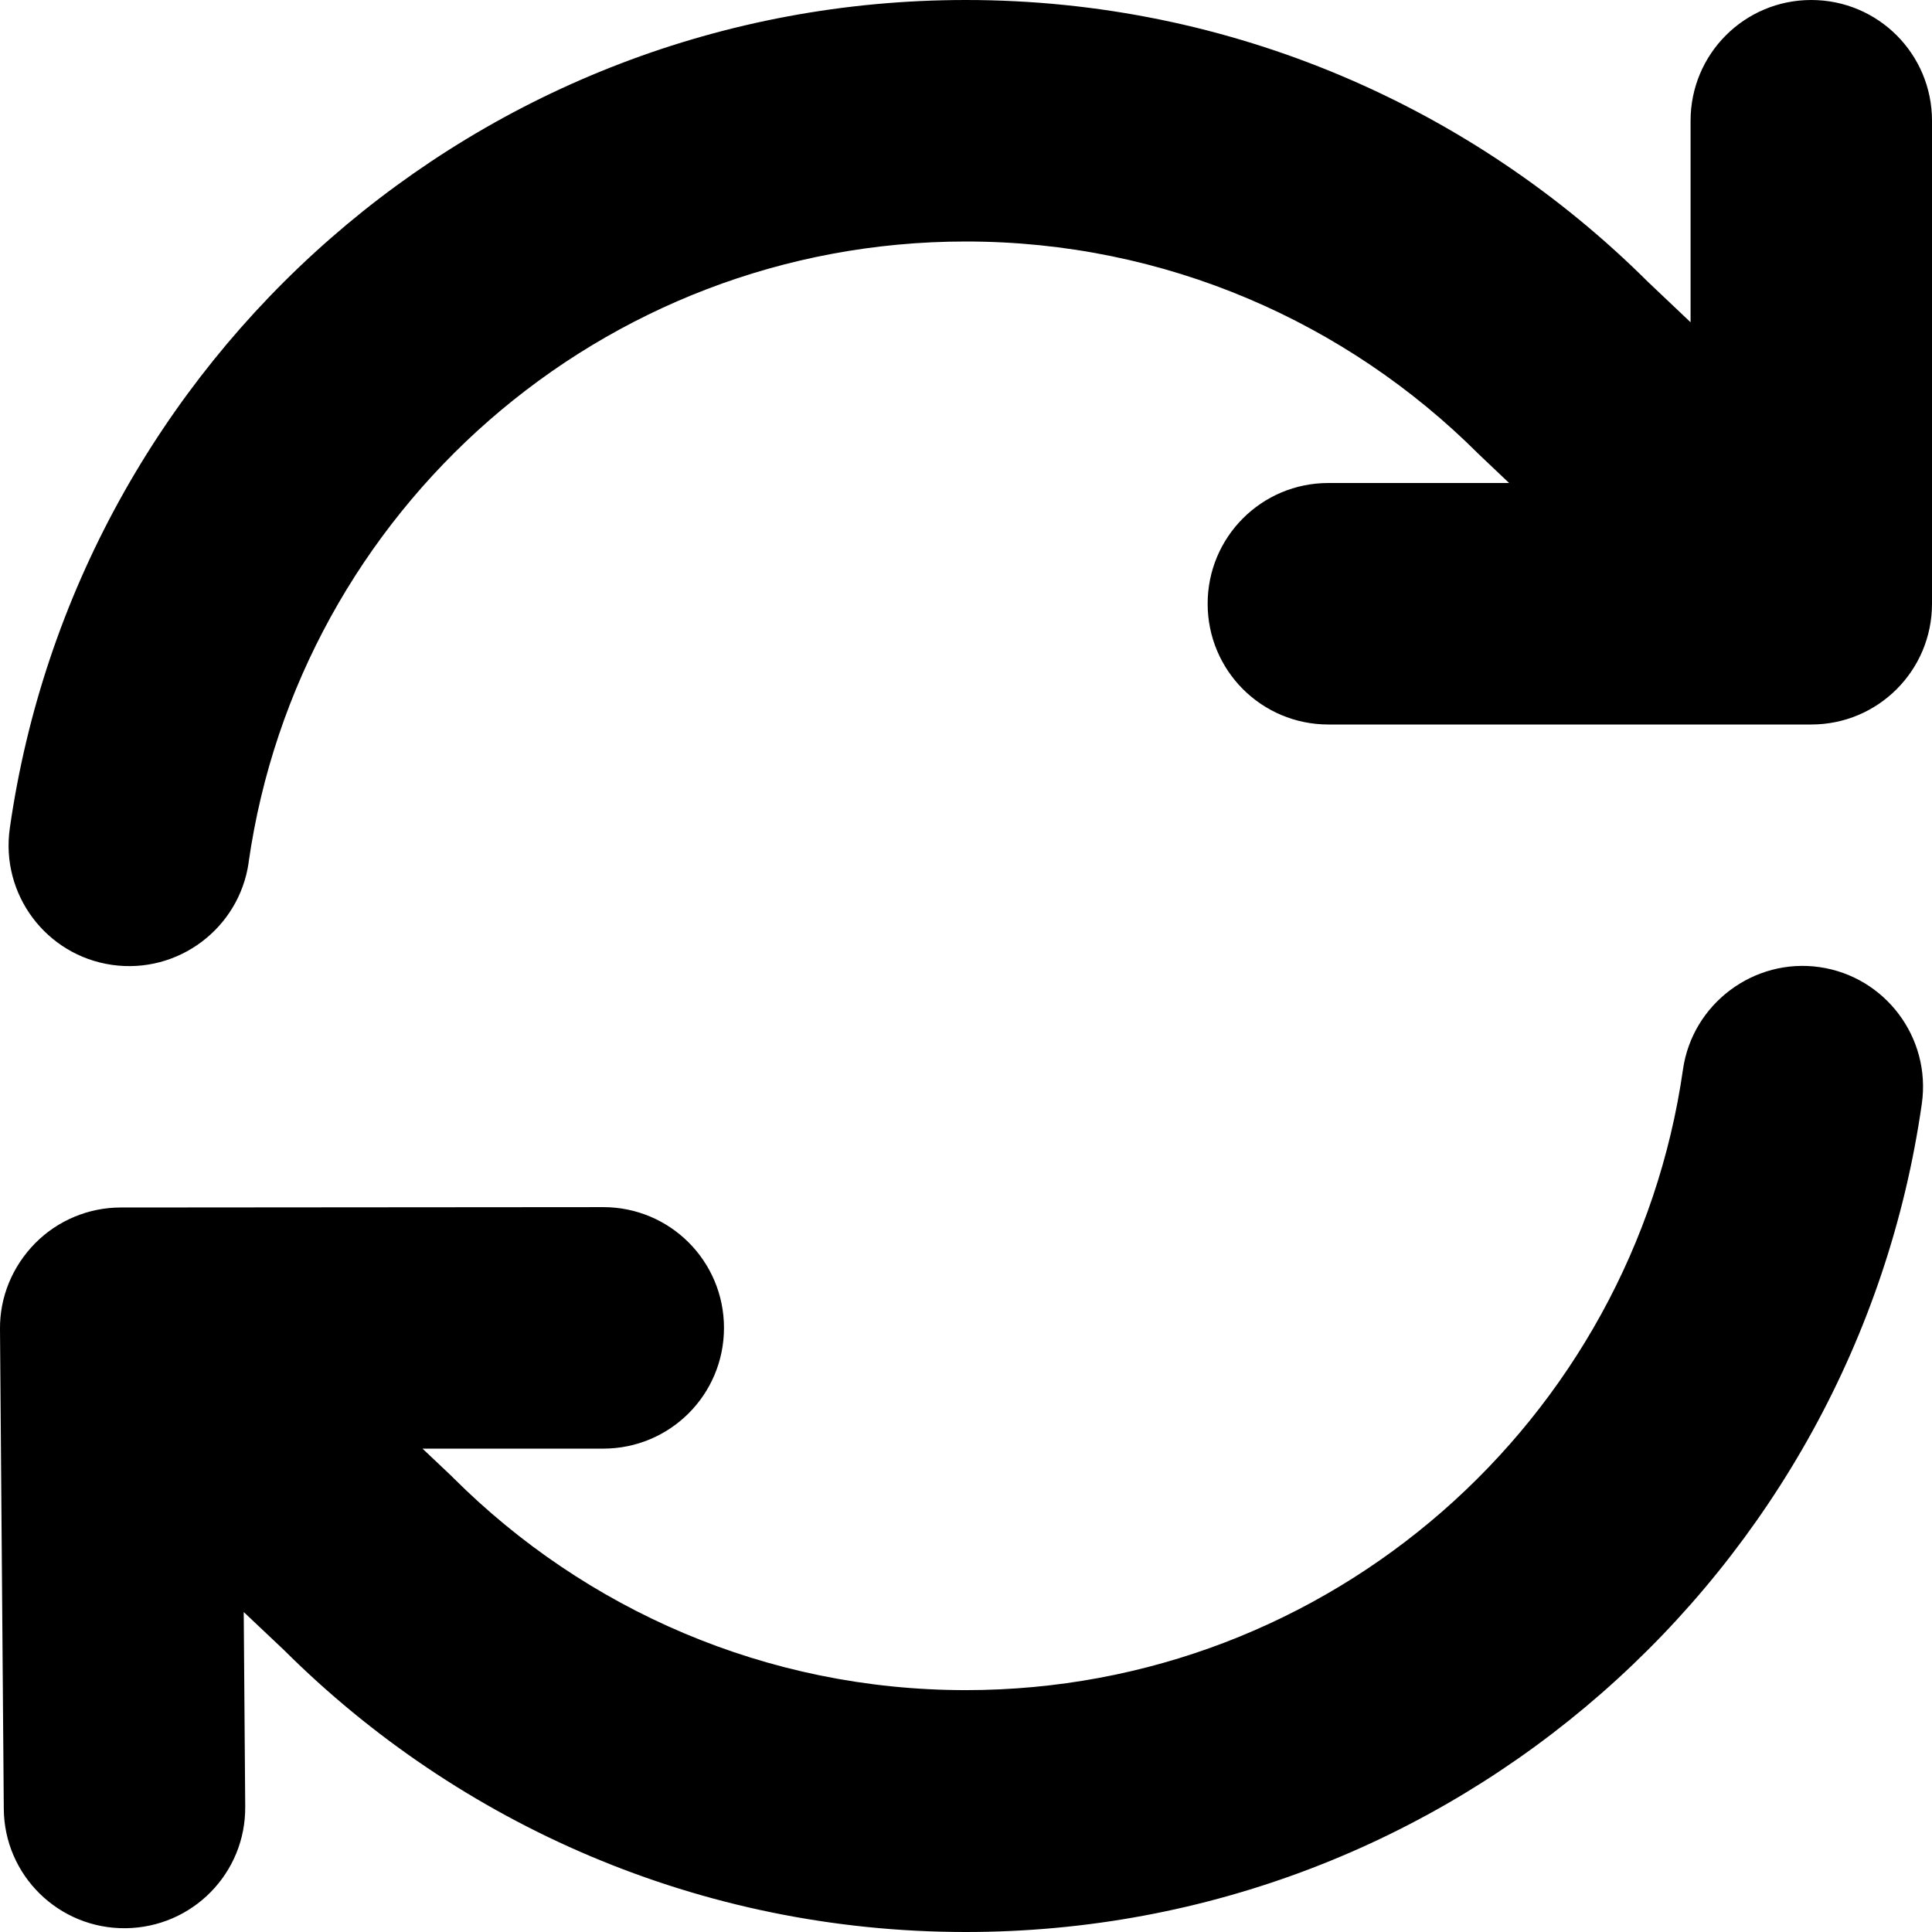
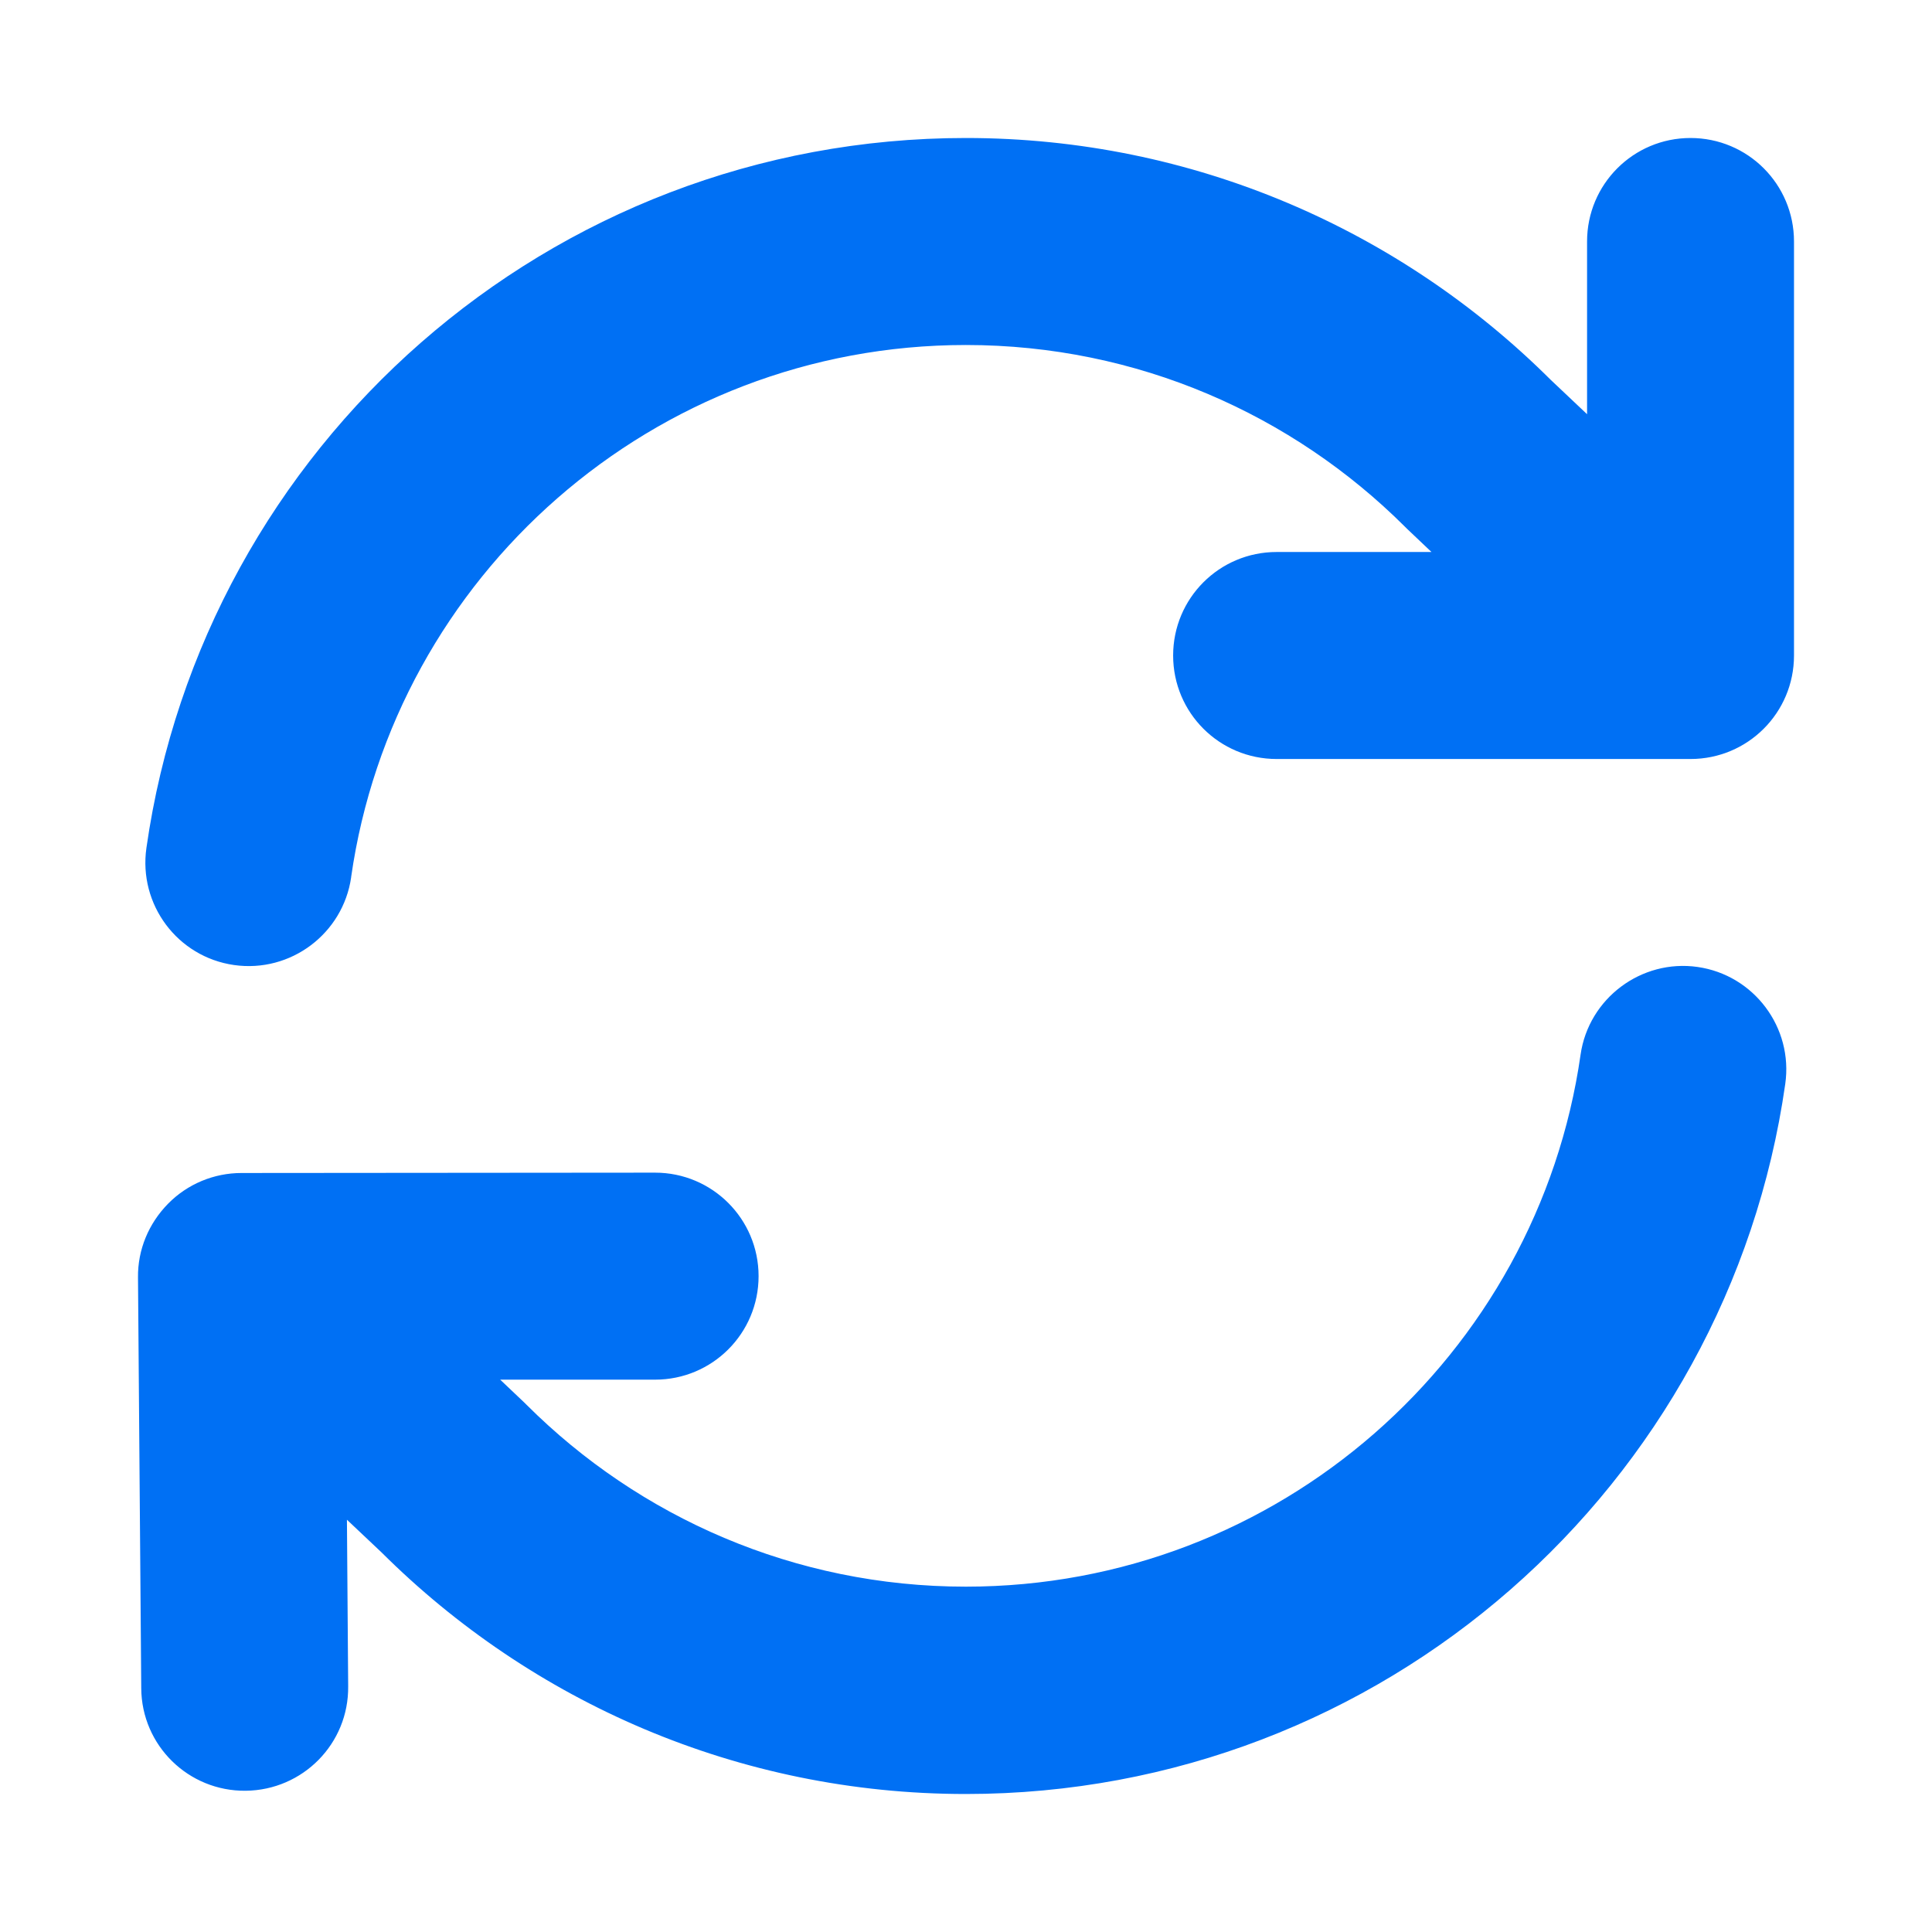
- <svg xmlns="http://www.w3.org/2000/svg" width="26" height="26" viewBox="0 0 26 26" fill="none">
-   <path d="M3.346 11.604C4.021 6.881 8.088 3.25 12.998 3.25C15.688 3.25 18.125 4.342 19.892 6.104L19.923 6.134L20.309 6.5H17.877C16.978 6.5 16.252 7.226 16.252 8.125C16.252 9.024 16.978 9.75 17.877 9.75H24.375C25.274 9.75 26 9.024 26 8.125V1.625C26 0.726 25.274 0 24.375 0C23.477 0 22.751 0.726 22.751 1.625V4.337L22.177 3.793C19.826 1.452 16.577 0 12.998 0C6.448 0 1.031 4.845 0.132 11.146C0.005 12.035 0.62 12.858 1.508 12.985C2.397 13.112 3.219 12.492 3.346 11.609V11.604ZM25.863 14.854C25.99 13.965 25.37 13.142 24.487 13.015C23.604 12.888 22.776 13.508 22.649 14.391C21.974 19.114 17.907 22.745 12.998 22.745C10.307 22.745 7.87 21.653 6.103 19.891L6.072 19.86L5.686 19.495H8.118C9.017 19.495 9.743 18.769 9.743 17.87C9.743 16.971 9.017 16.245 8.118 16.245L1.625 16.25C1.193 16.25 0.777 16.423 0.472 16.732C0.168 17.042 -0.005 17.453 0 17.89L0.051 24.34C0.056 25.238 0.792 25.959 1.691 25.949C2.589 25.939 3.31 25.208 3.3 24.309L3.28 21.694L3.823 22.207C6.174 24.548 9.418 26 12.998 26C19.547 26 24.964 21.155 25.863 14.854Z" fill="#000000" />
+ <svg xmlns="http://www.w3.org/2000/svg" width="28" height="28" viewBox="0 0 28 28" fill="none">
+   <path d="M5.089 12.711C5.712 8.352 9.466 5 13.998 5C16.482 5 18.731 6.008 20.362 7.634L20.39 7.662L20.746 8H18.502C17.672 8 17.002 8.67 17.002 9.5C17.002 10.33 17.672 11 18.502 11H24.5C25.33 11 26 10.33 26 9.5V3.5C26 2.67 25.33 2 24.5 2C23.671 2 23.001 2.67 23.001 3.5V6.003L22.471 5.502C20.301 3.341 17.302 2 13.998 2C7.952 2 2.951 6.472 2.122 12.289C2.005 13.109 2.572 13.869 3.392 13.986C4.212 14.103 4.971 13.531 5.089 12.716V12.711ZM25.873 15.711C25.991 14.891 25.419 14.131 24.603 14.014C23.788 13.897 23.024 14.469 22.907 15.284C22.284 19.644 18.53 22.995 13.998 22.995C11.514 22.995 9.264 21.988 7.633 20.361L7.605 20.333L7.249 19.995H9.494C10.323 19.995 10.994 19.325 10.994 18.495C10.994 17.666 10.323 16.995 9.494 16.995L3.5 17C3.101 17 2.717 17.159 2.436 17.445C2.155 17.731 1.995 18.111 2 18.514L2.047 24.467C2.052 25.297 2.731 25.962 3.561 25.953C4.39 25.944 5.056 25.269 5.046 24.439L5.028 22.025L5.529 22.498C7.699 24.659 10.694 26 13.998 26C20.043 26 25.044 21.528 25.873 15.711Z" fill="#0070F4" />
</svg>
